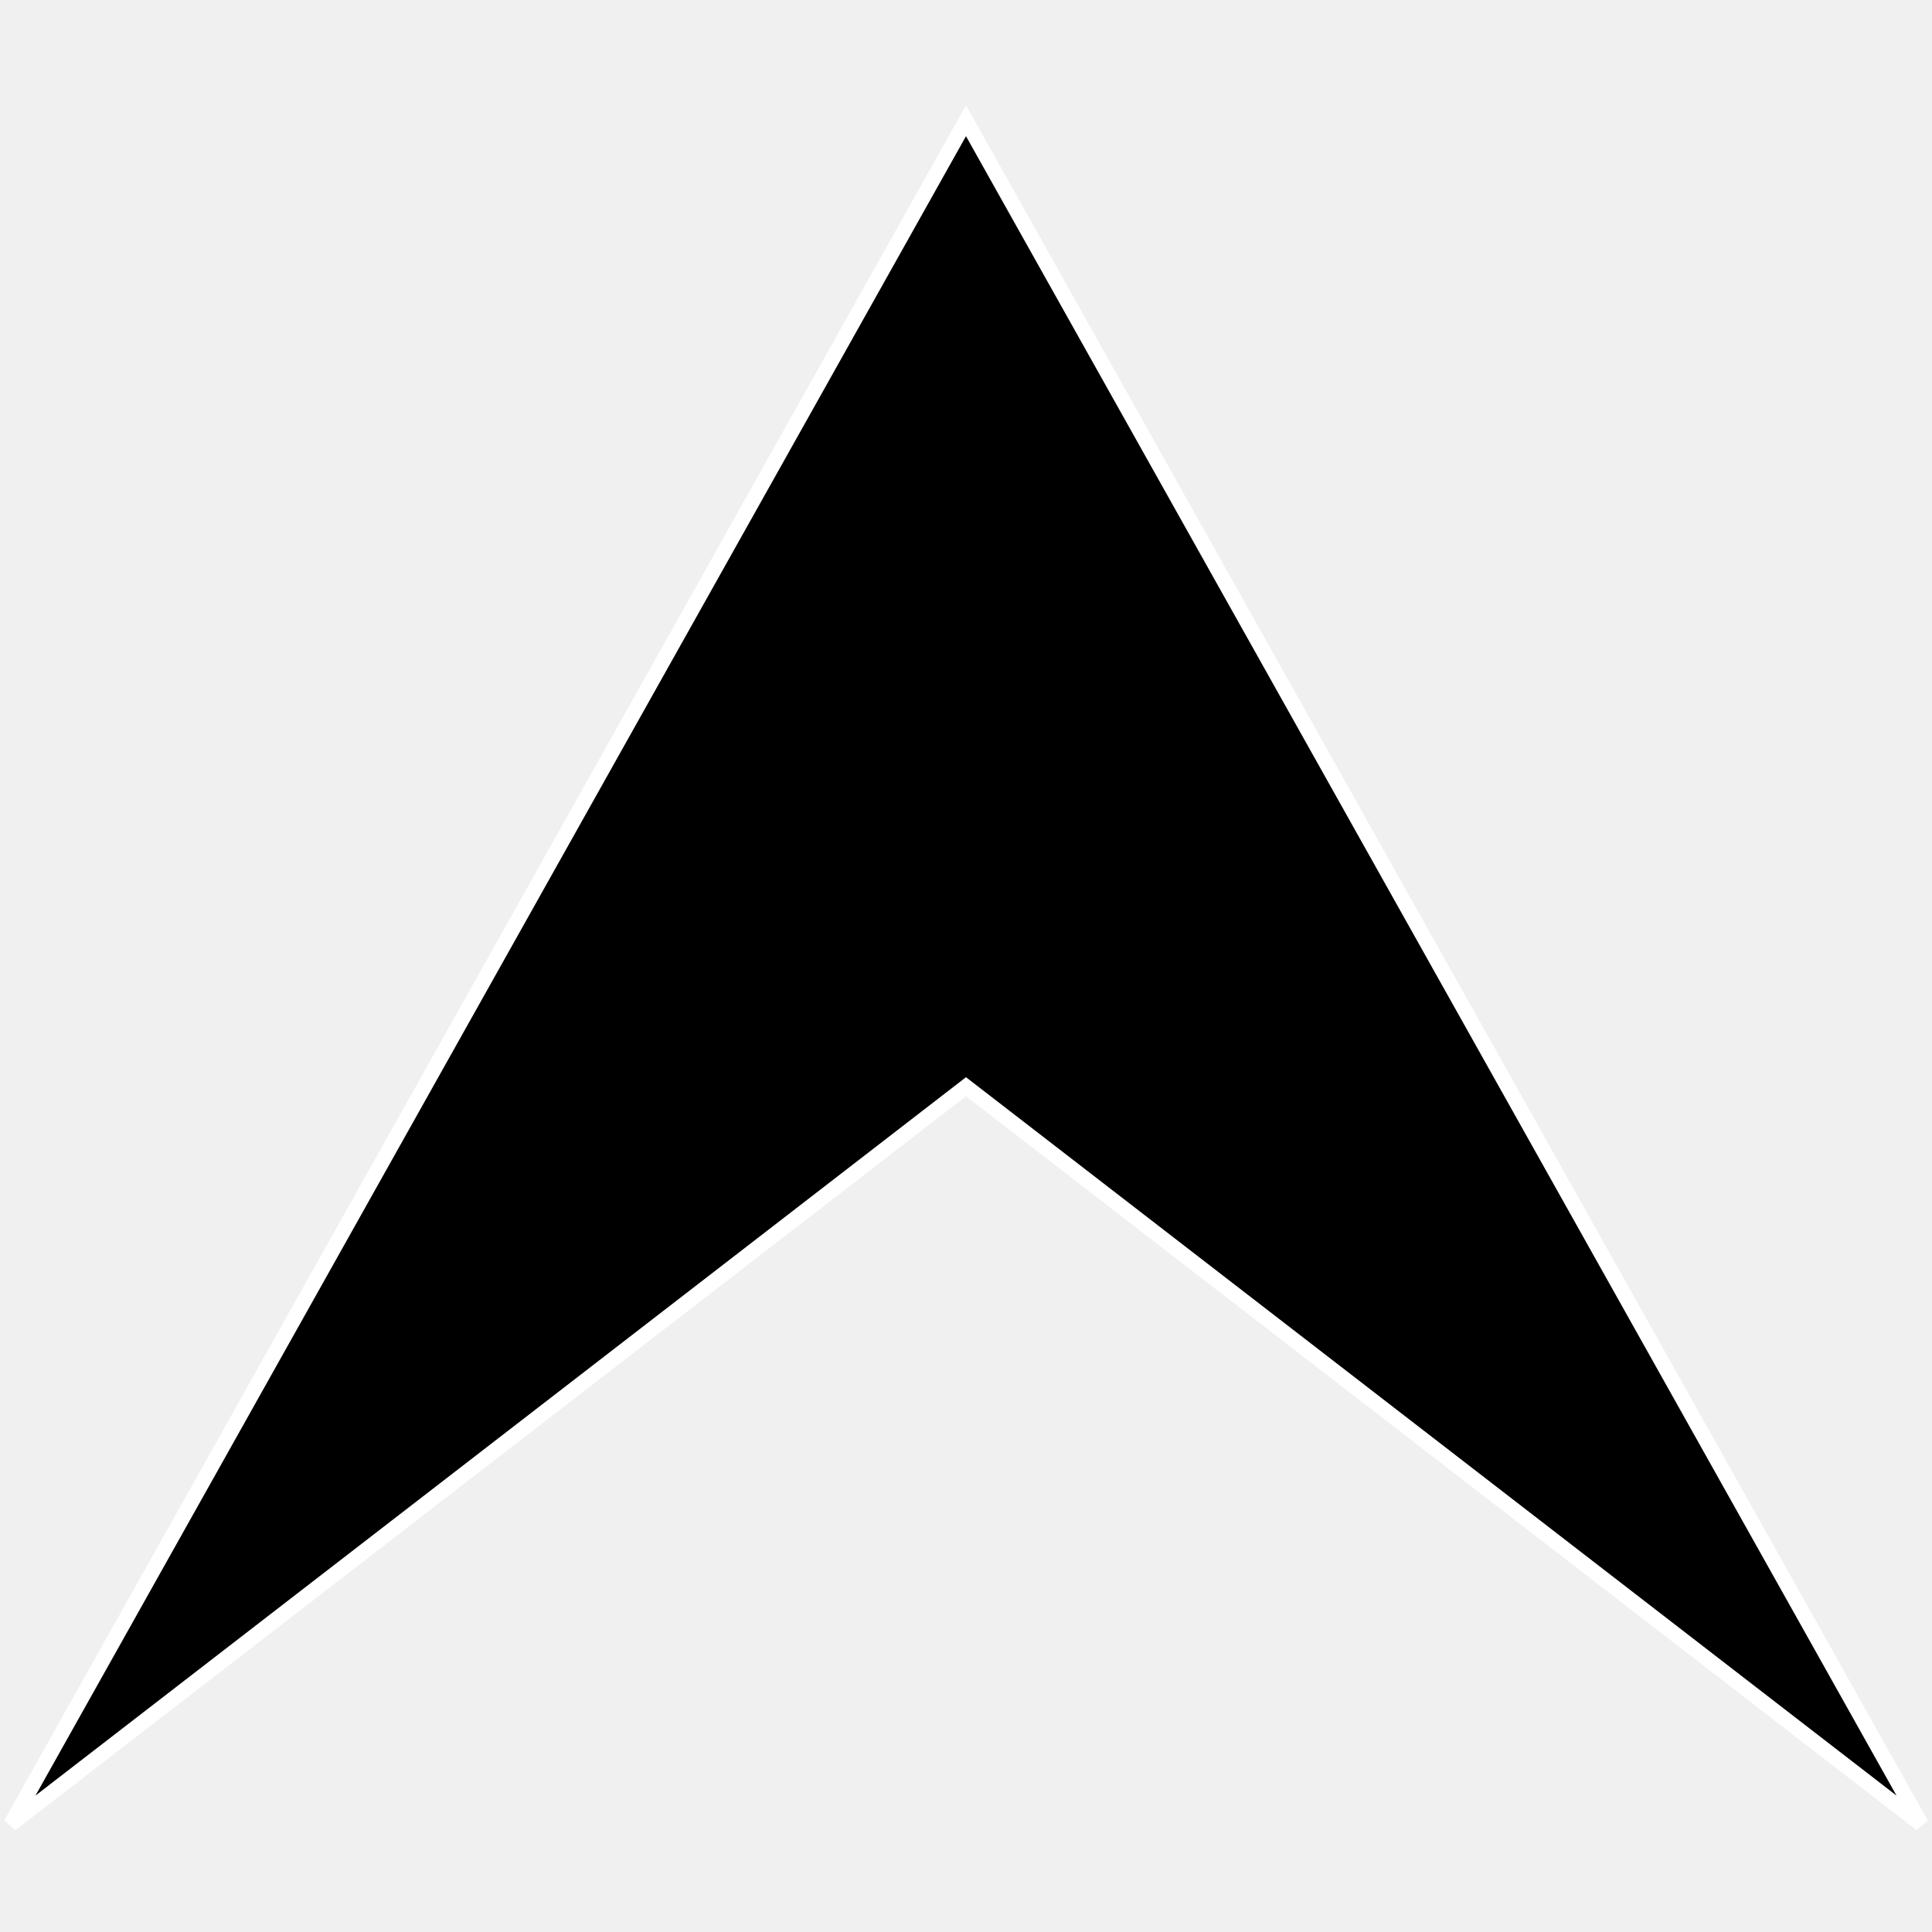
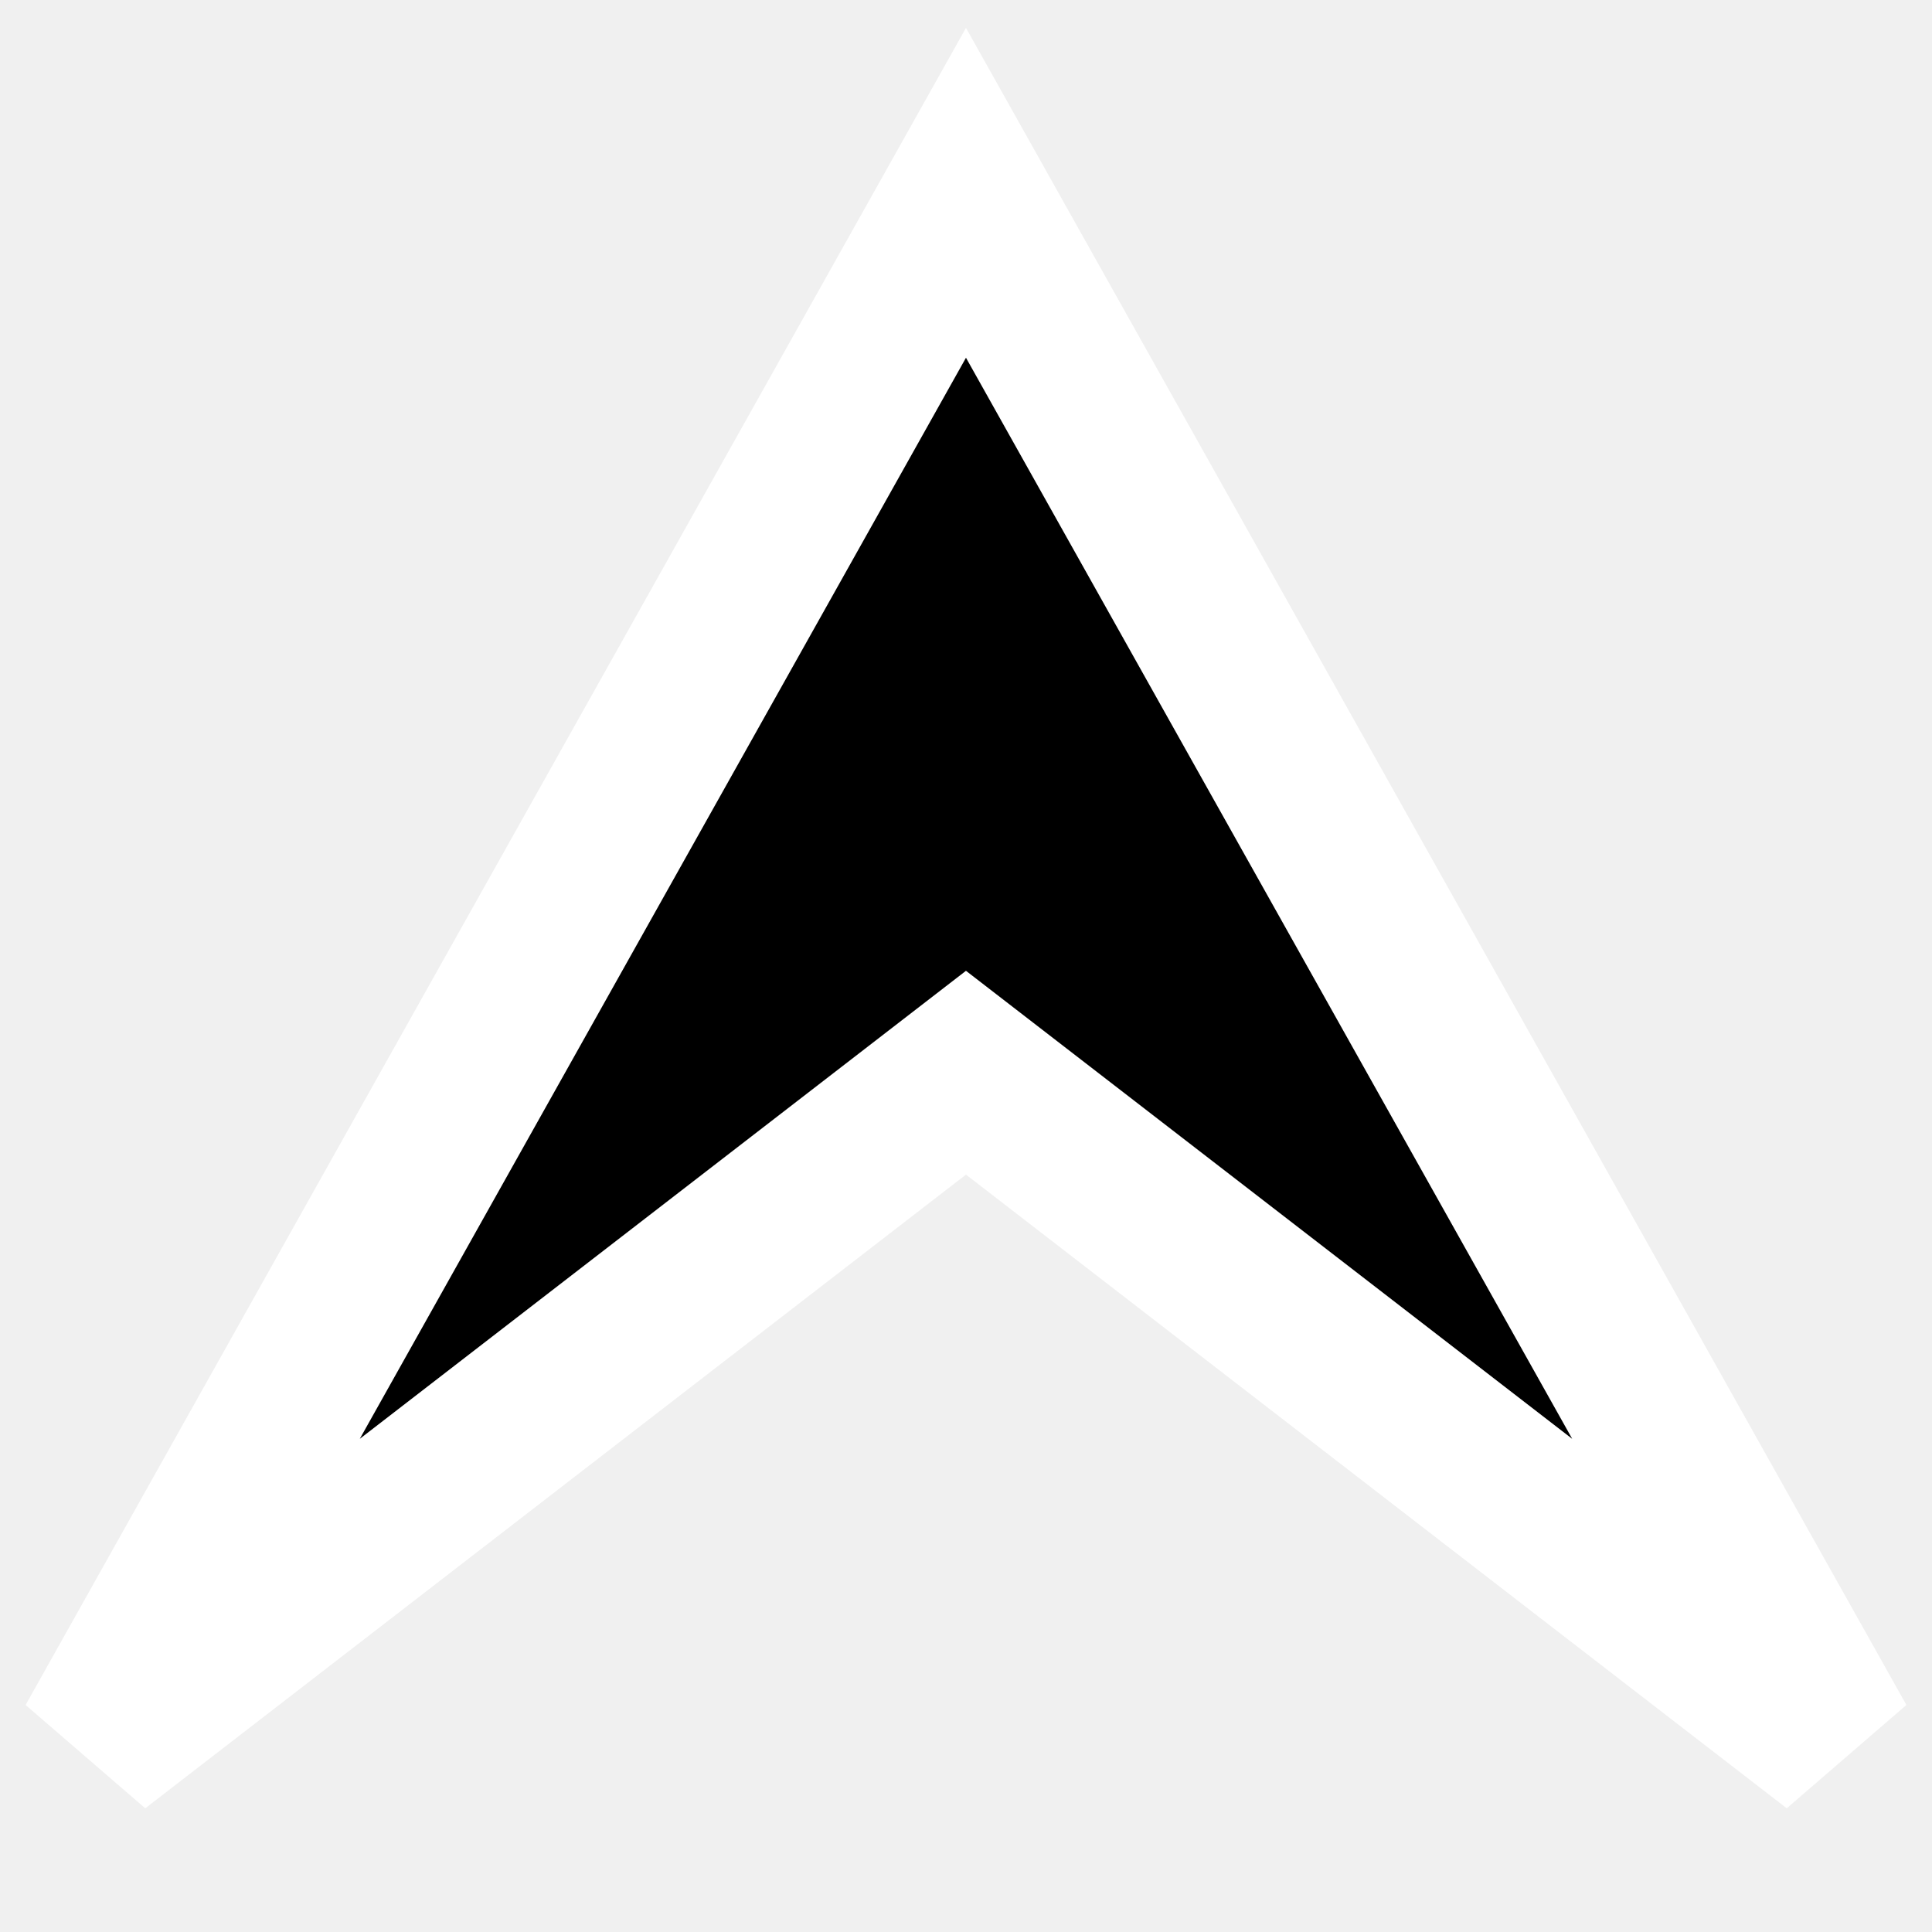
<svg xmlns="http://www.w3.org/2000/svg" width="128" height="128" viewBox="0 0 33.867 33.867" version="1.1" id="svg8">
  <defs id="defs2" />
  <g id="layer1">
-     <path id="path835" style="fill:#000000;fill-opacity:1;stroke:#ffffff;stroke-width:1px;stroke-linecap:butt;stroke-linejoin:miter;stroke-opacity:1" d="M 64 8 L 0.715 120.857 L 64 72 L 127.285 120.857 L 64 8 z " transform="scale(0.2645833)" />
+     <path id="path835" style="fill:#000000;fill-opacity:1;stroke:#ffffff;stroke-width:2.828;stroke-linecap:butt;stroke-linejoin:miter;stroke-miterlimit:4;stroke-dasharray:none;stroke-opacity:1" d="M 16.933,3.38 1.682,30.579 16.933,18.804 32.185,30.579 Z" />
  </g>
</svg>
